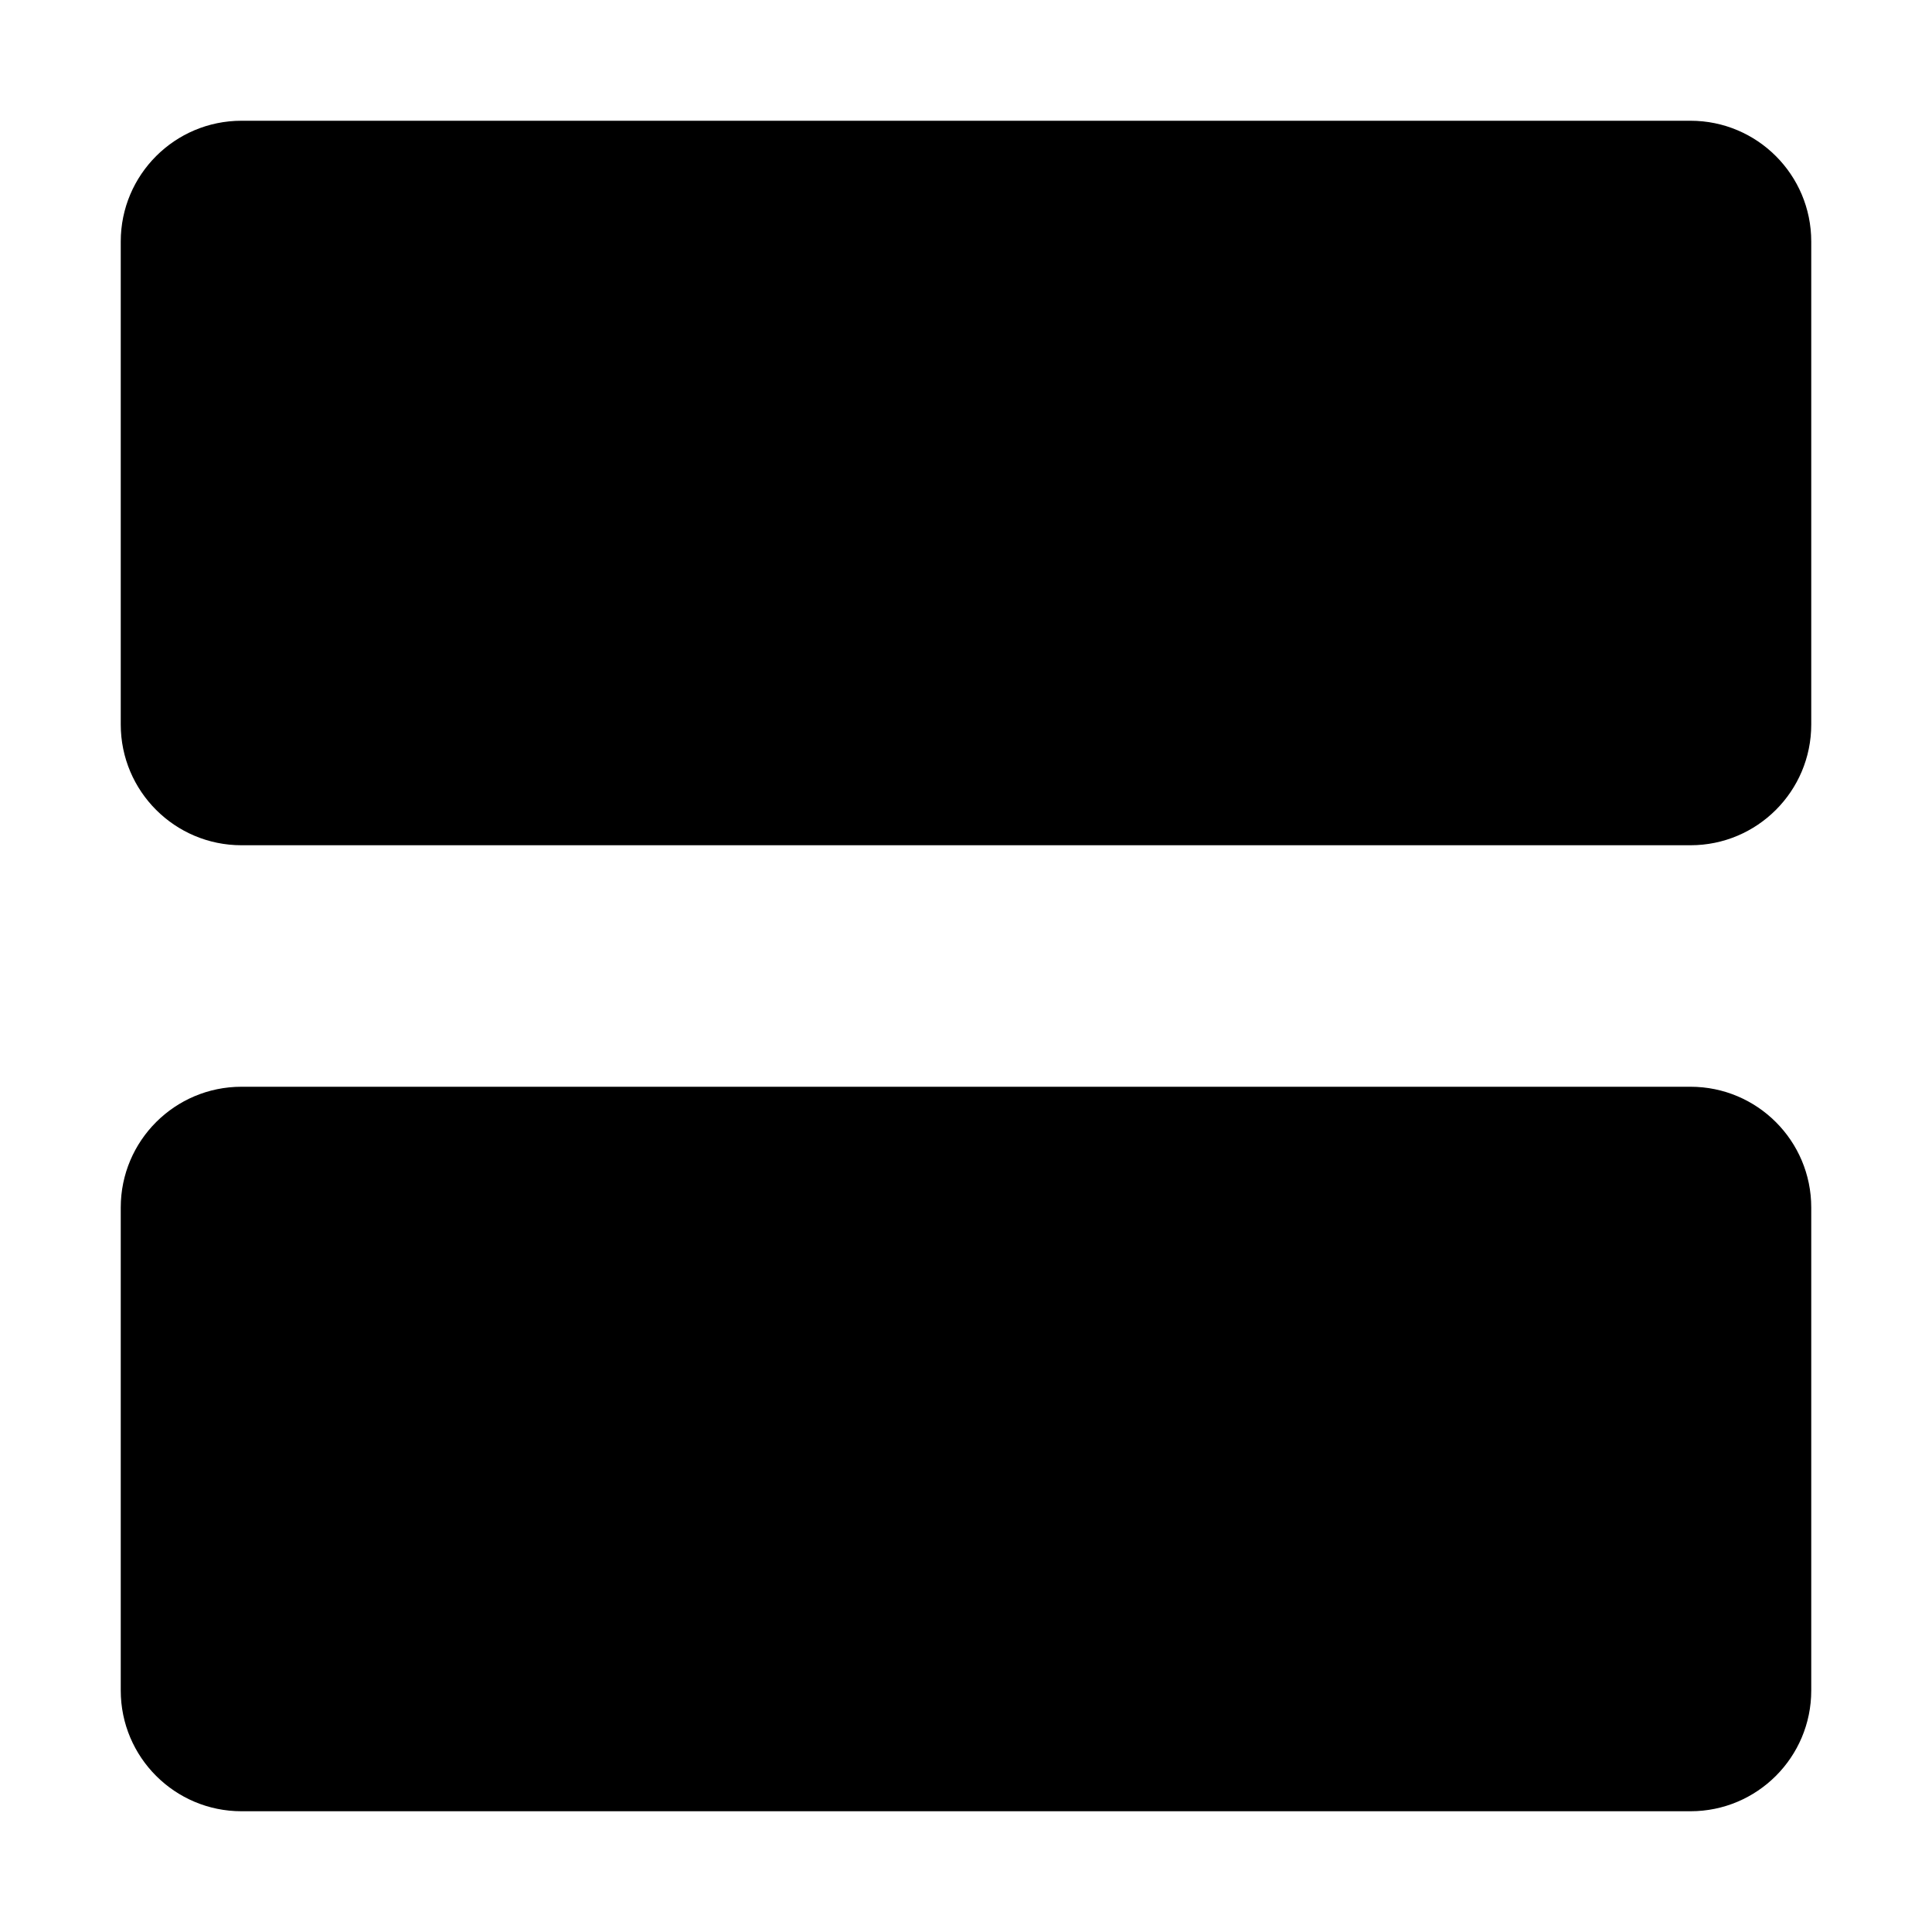
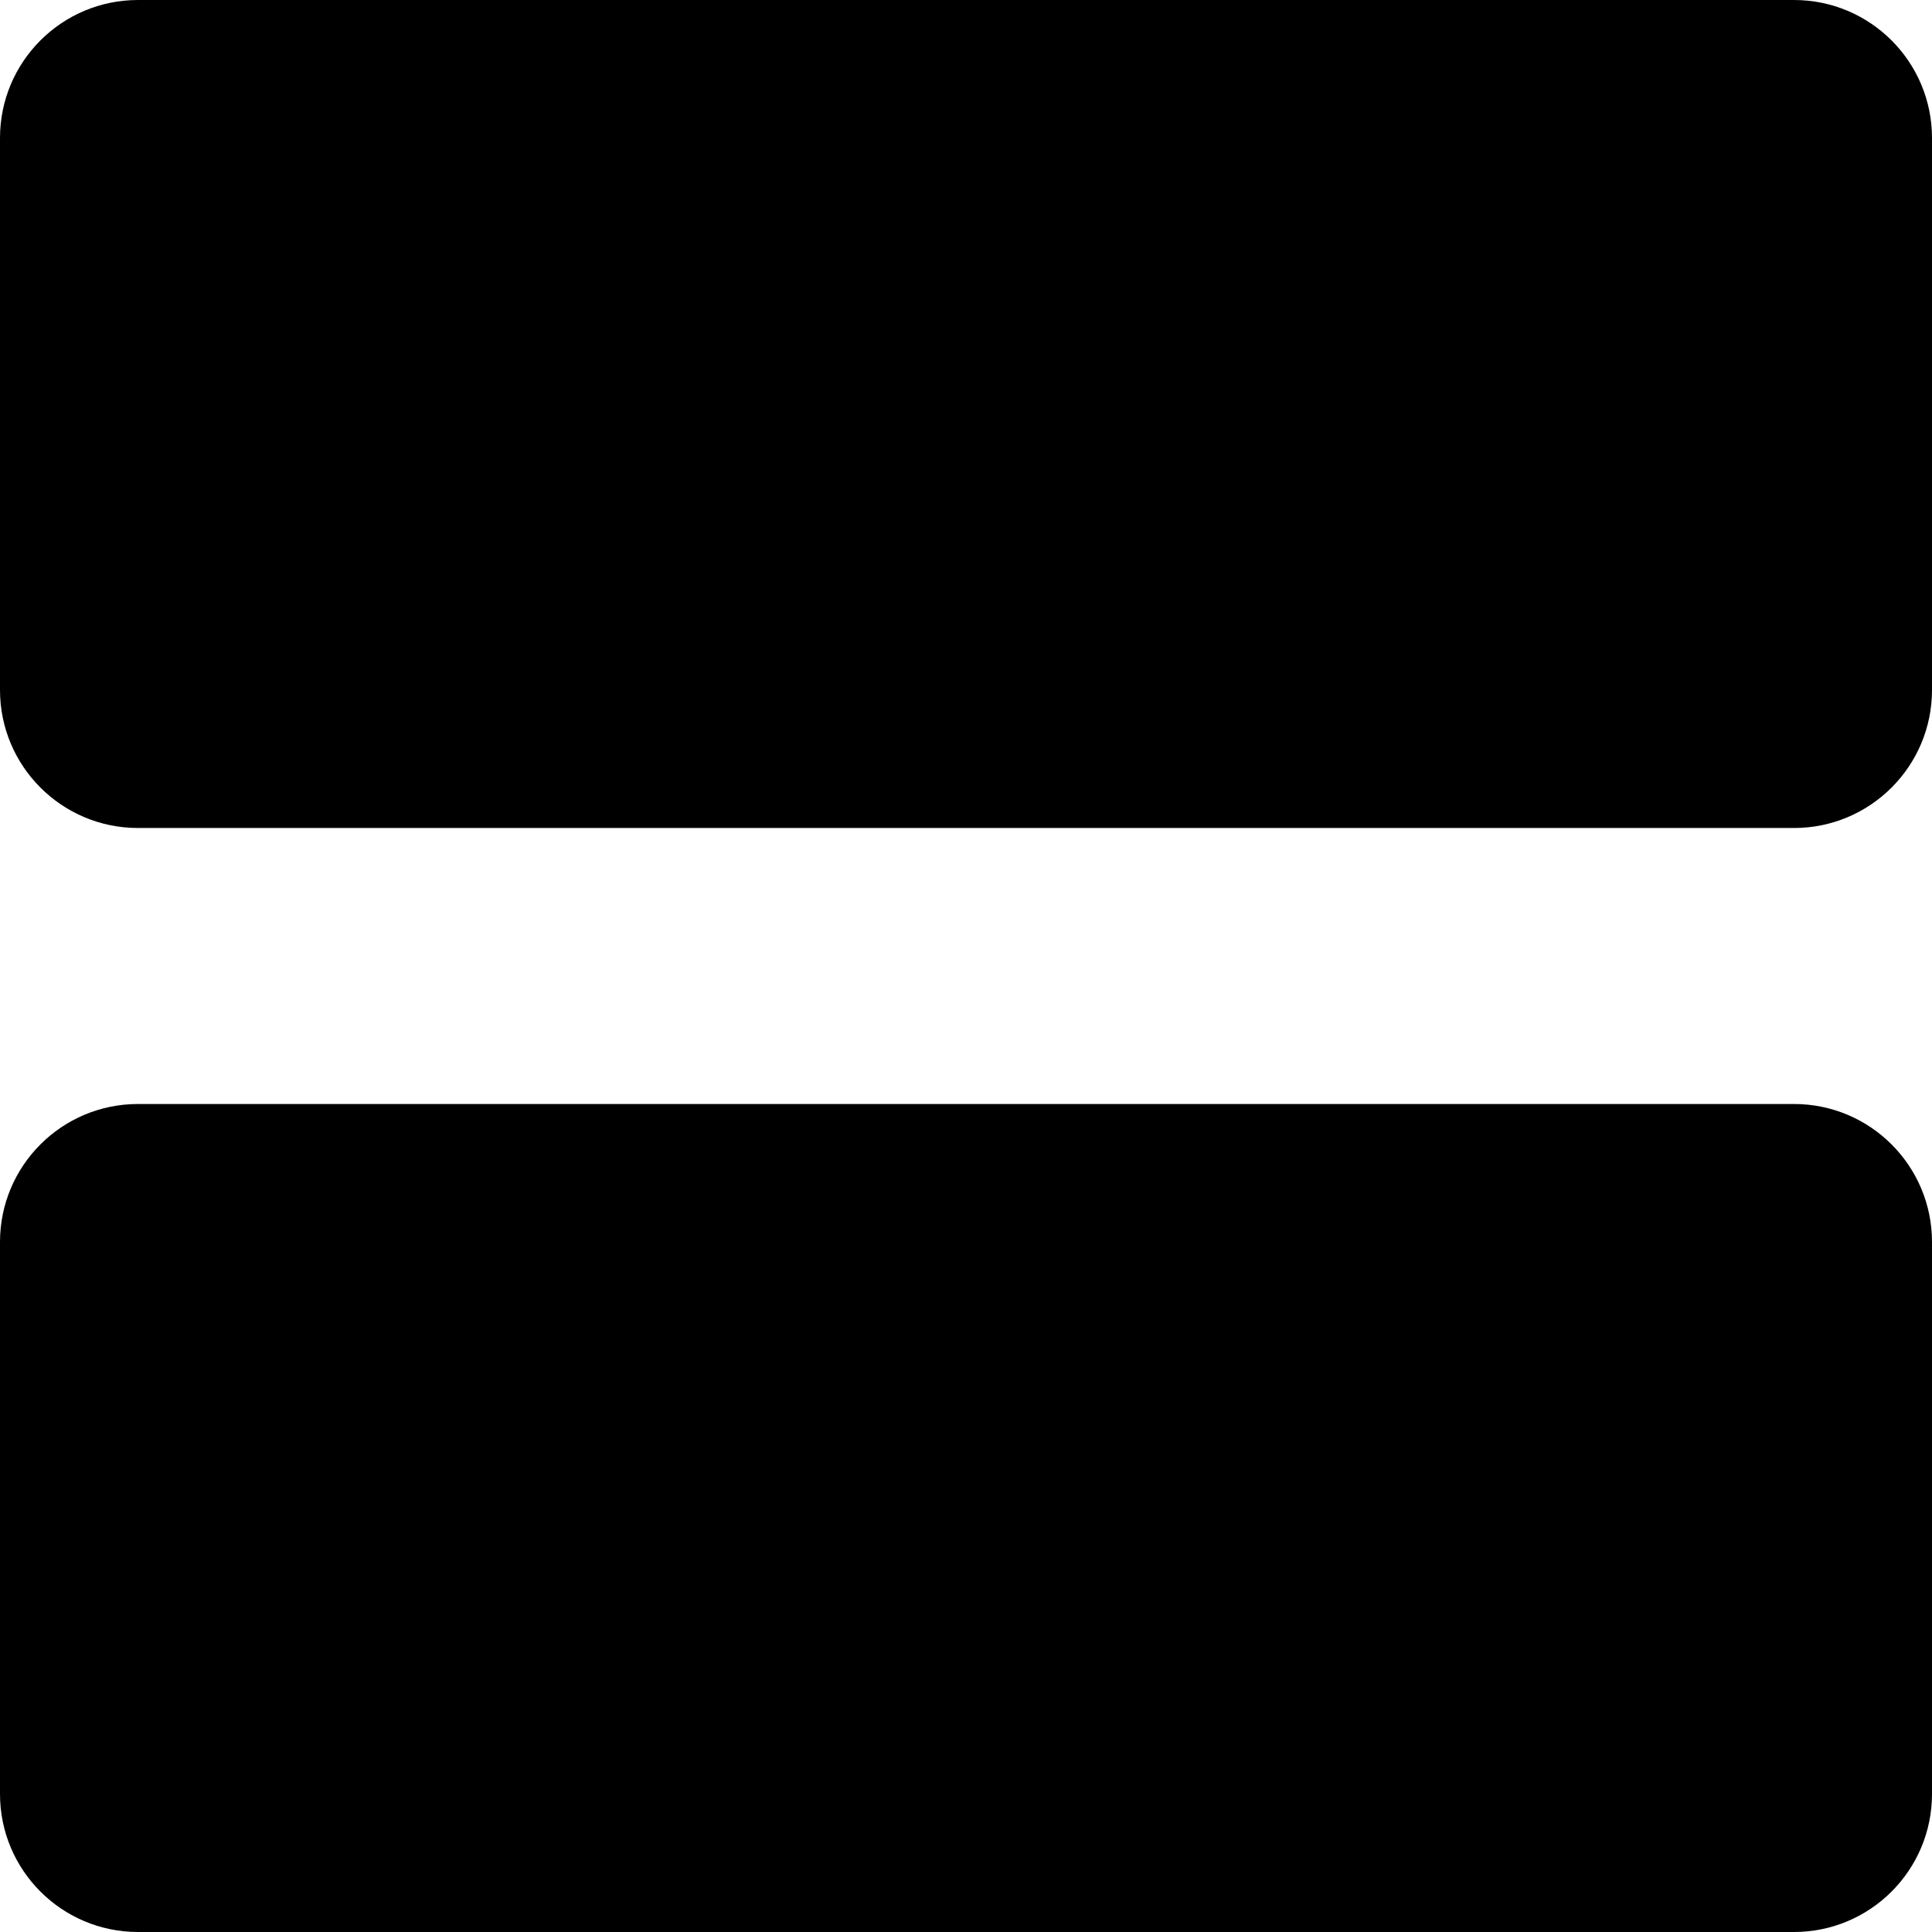
- <svg xmlns="http://www.w3.org/2000/svg" fill="none" viewBox="0 0 16 16">
+ <svg xmlns="http://www.w3.org/2000/svg" fill="none" viewBox="1 1 14 14">
  <rect width="14" height="6" fill="currentColor" rx="1" transform="matrix(-1 0 0 1 15 1)" />
  <rect width="14" height="6" fill="currentColor" rx="1" transform="matrix(-1 0 0 1 15 9)" />
</svg>
